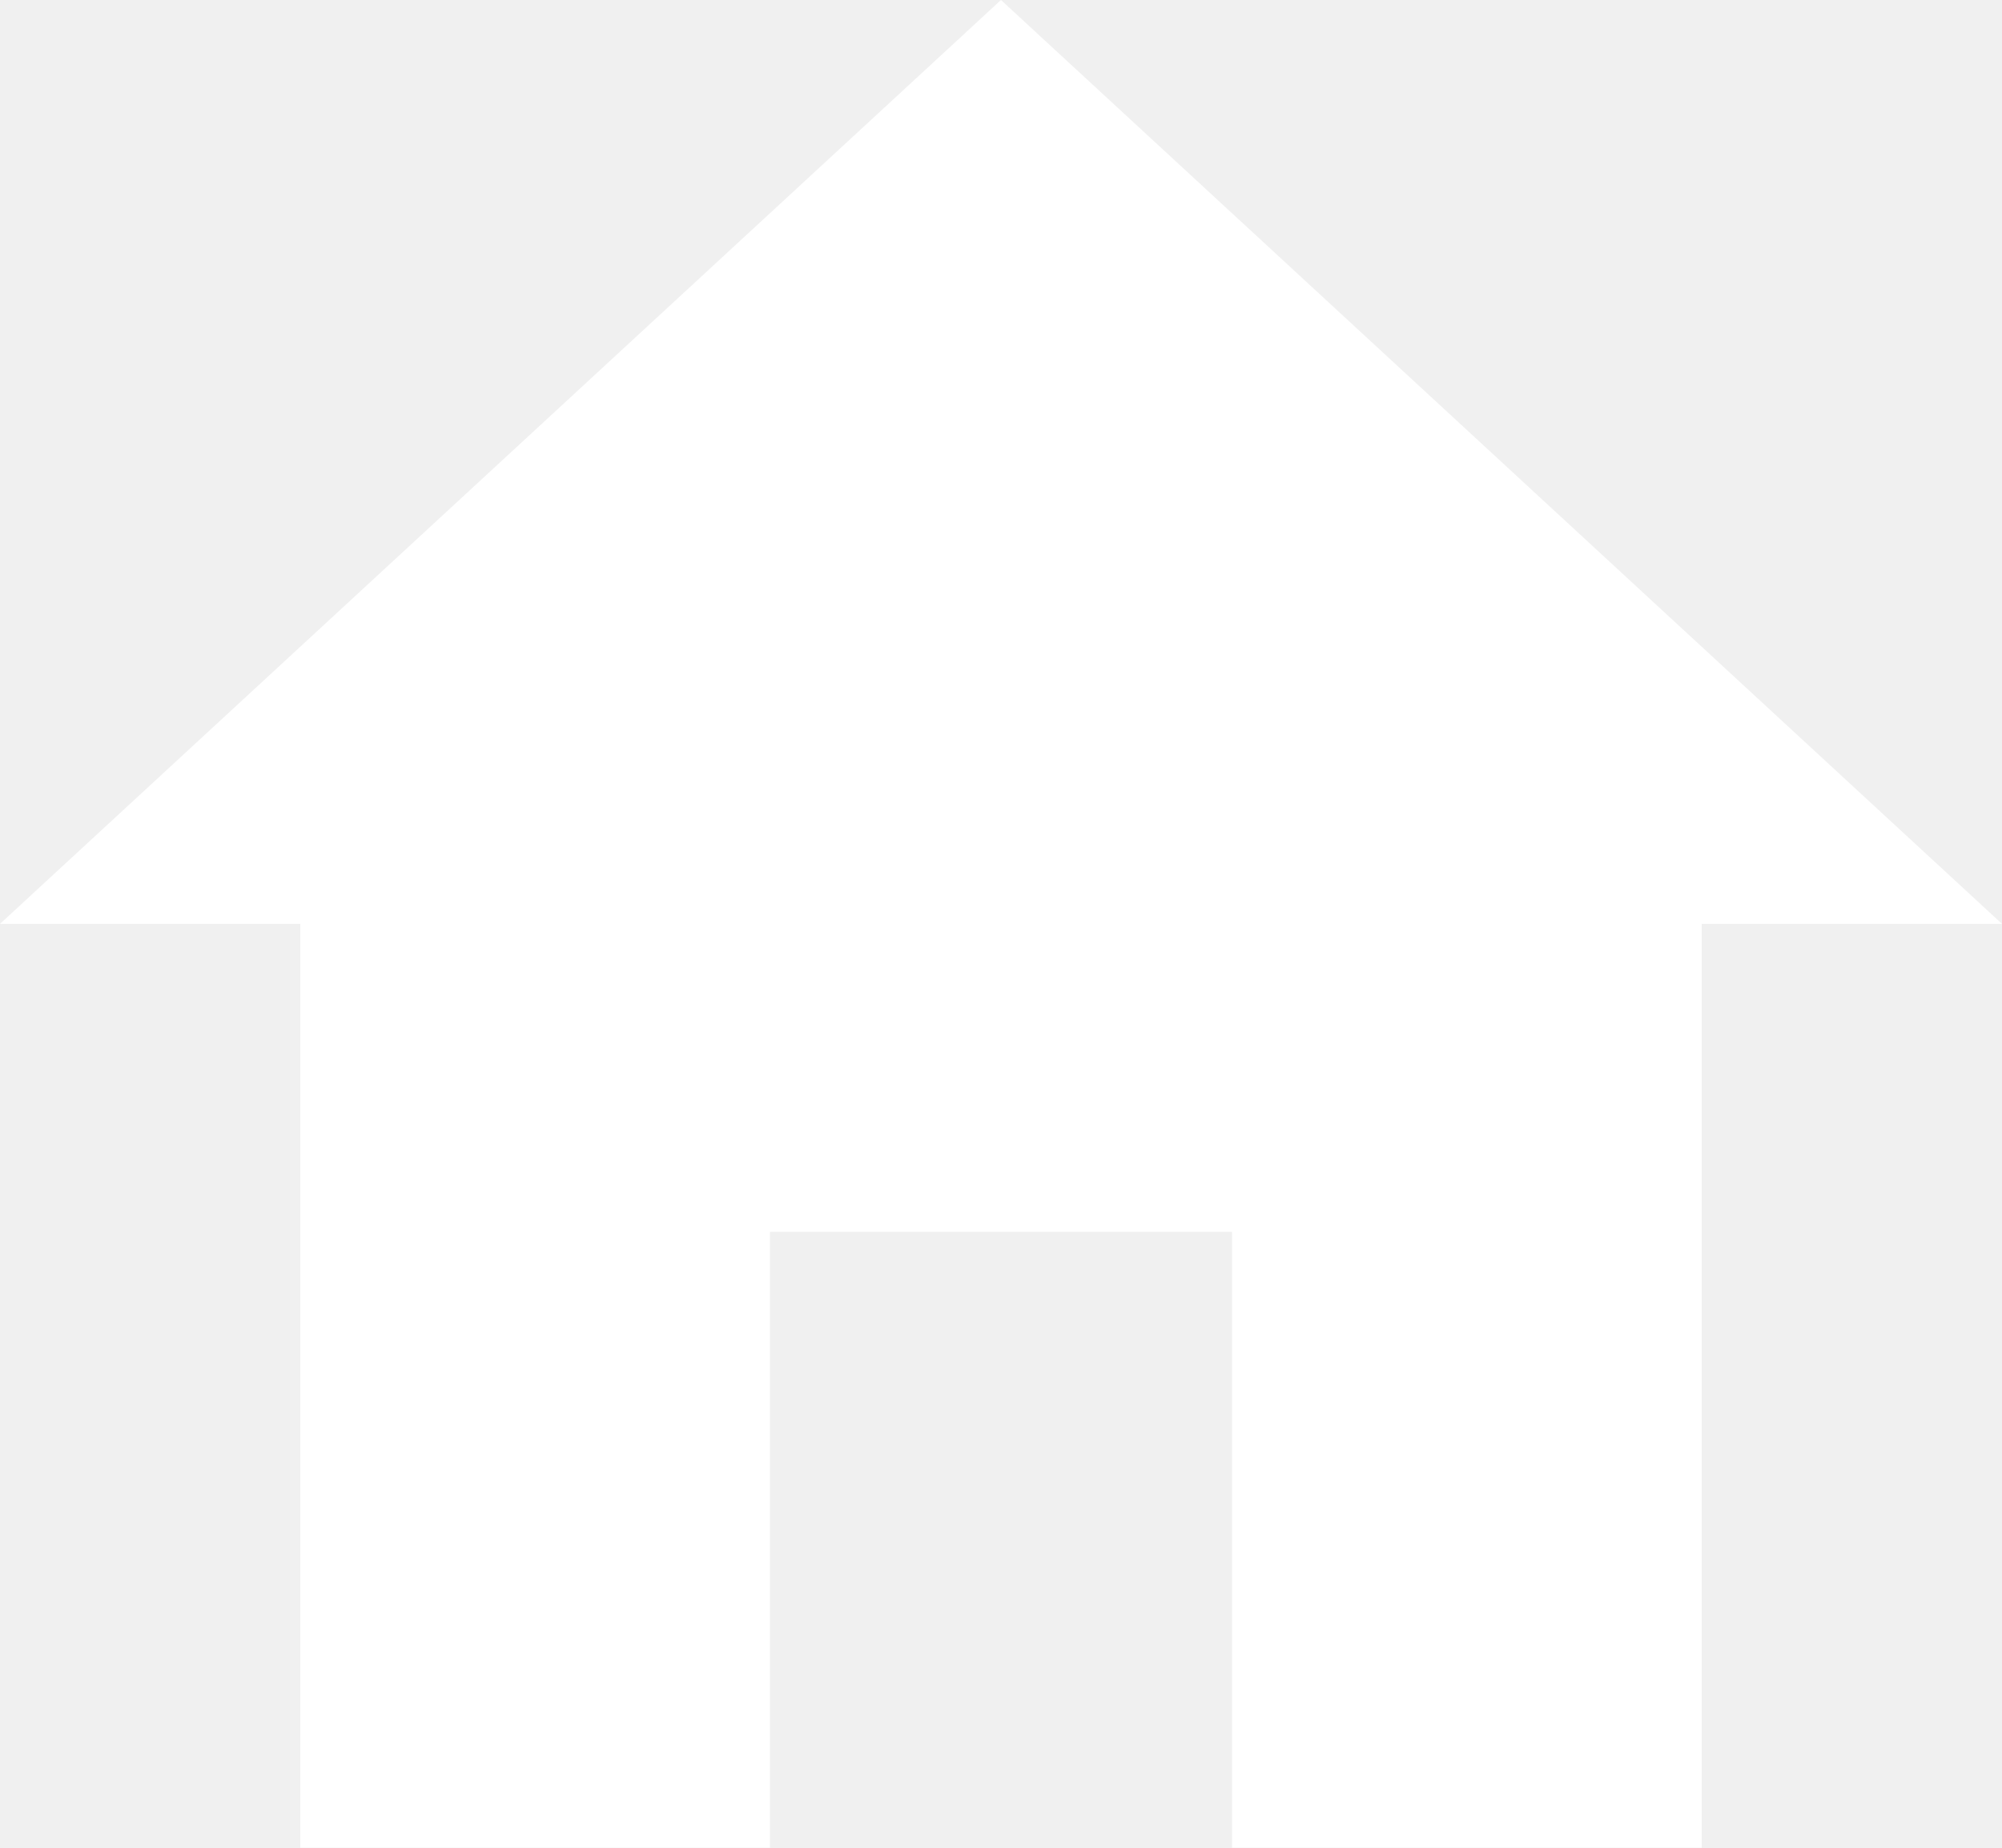
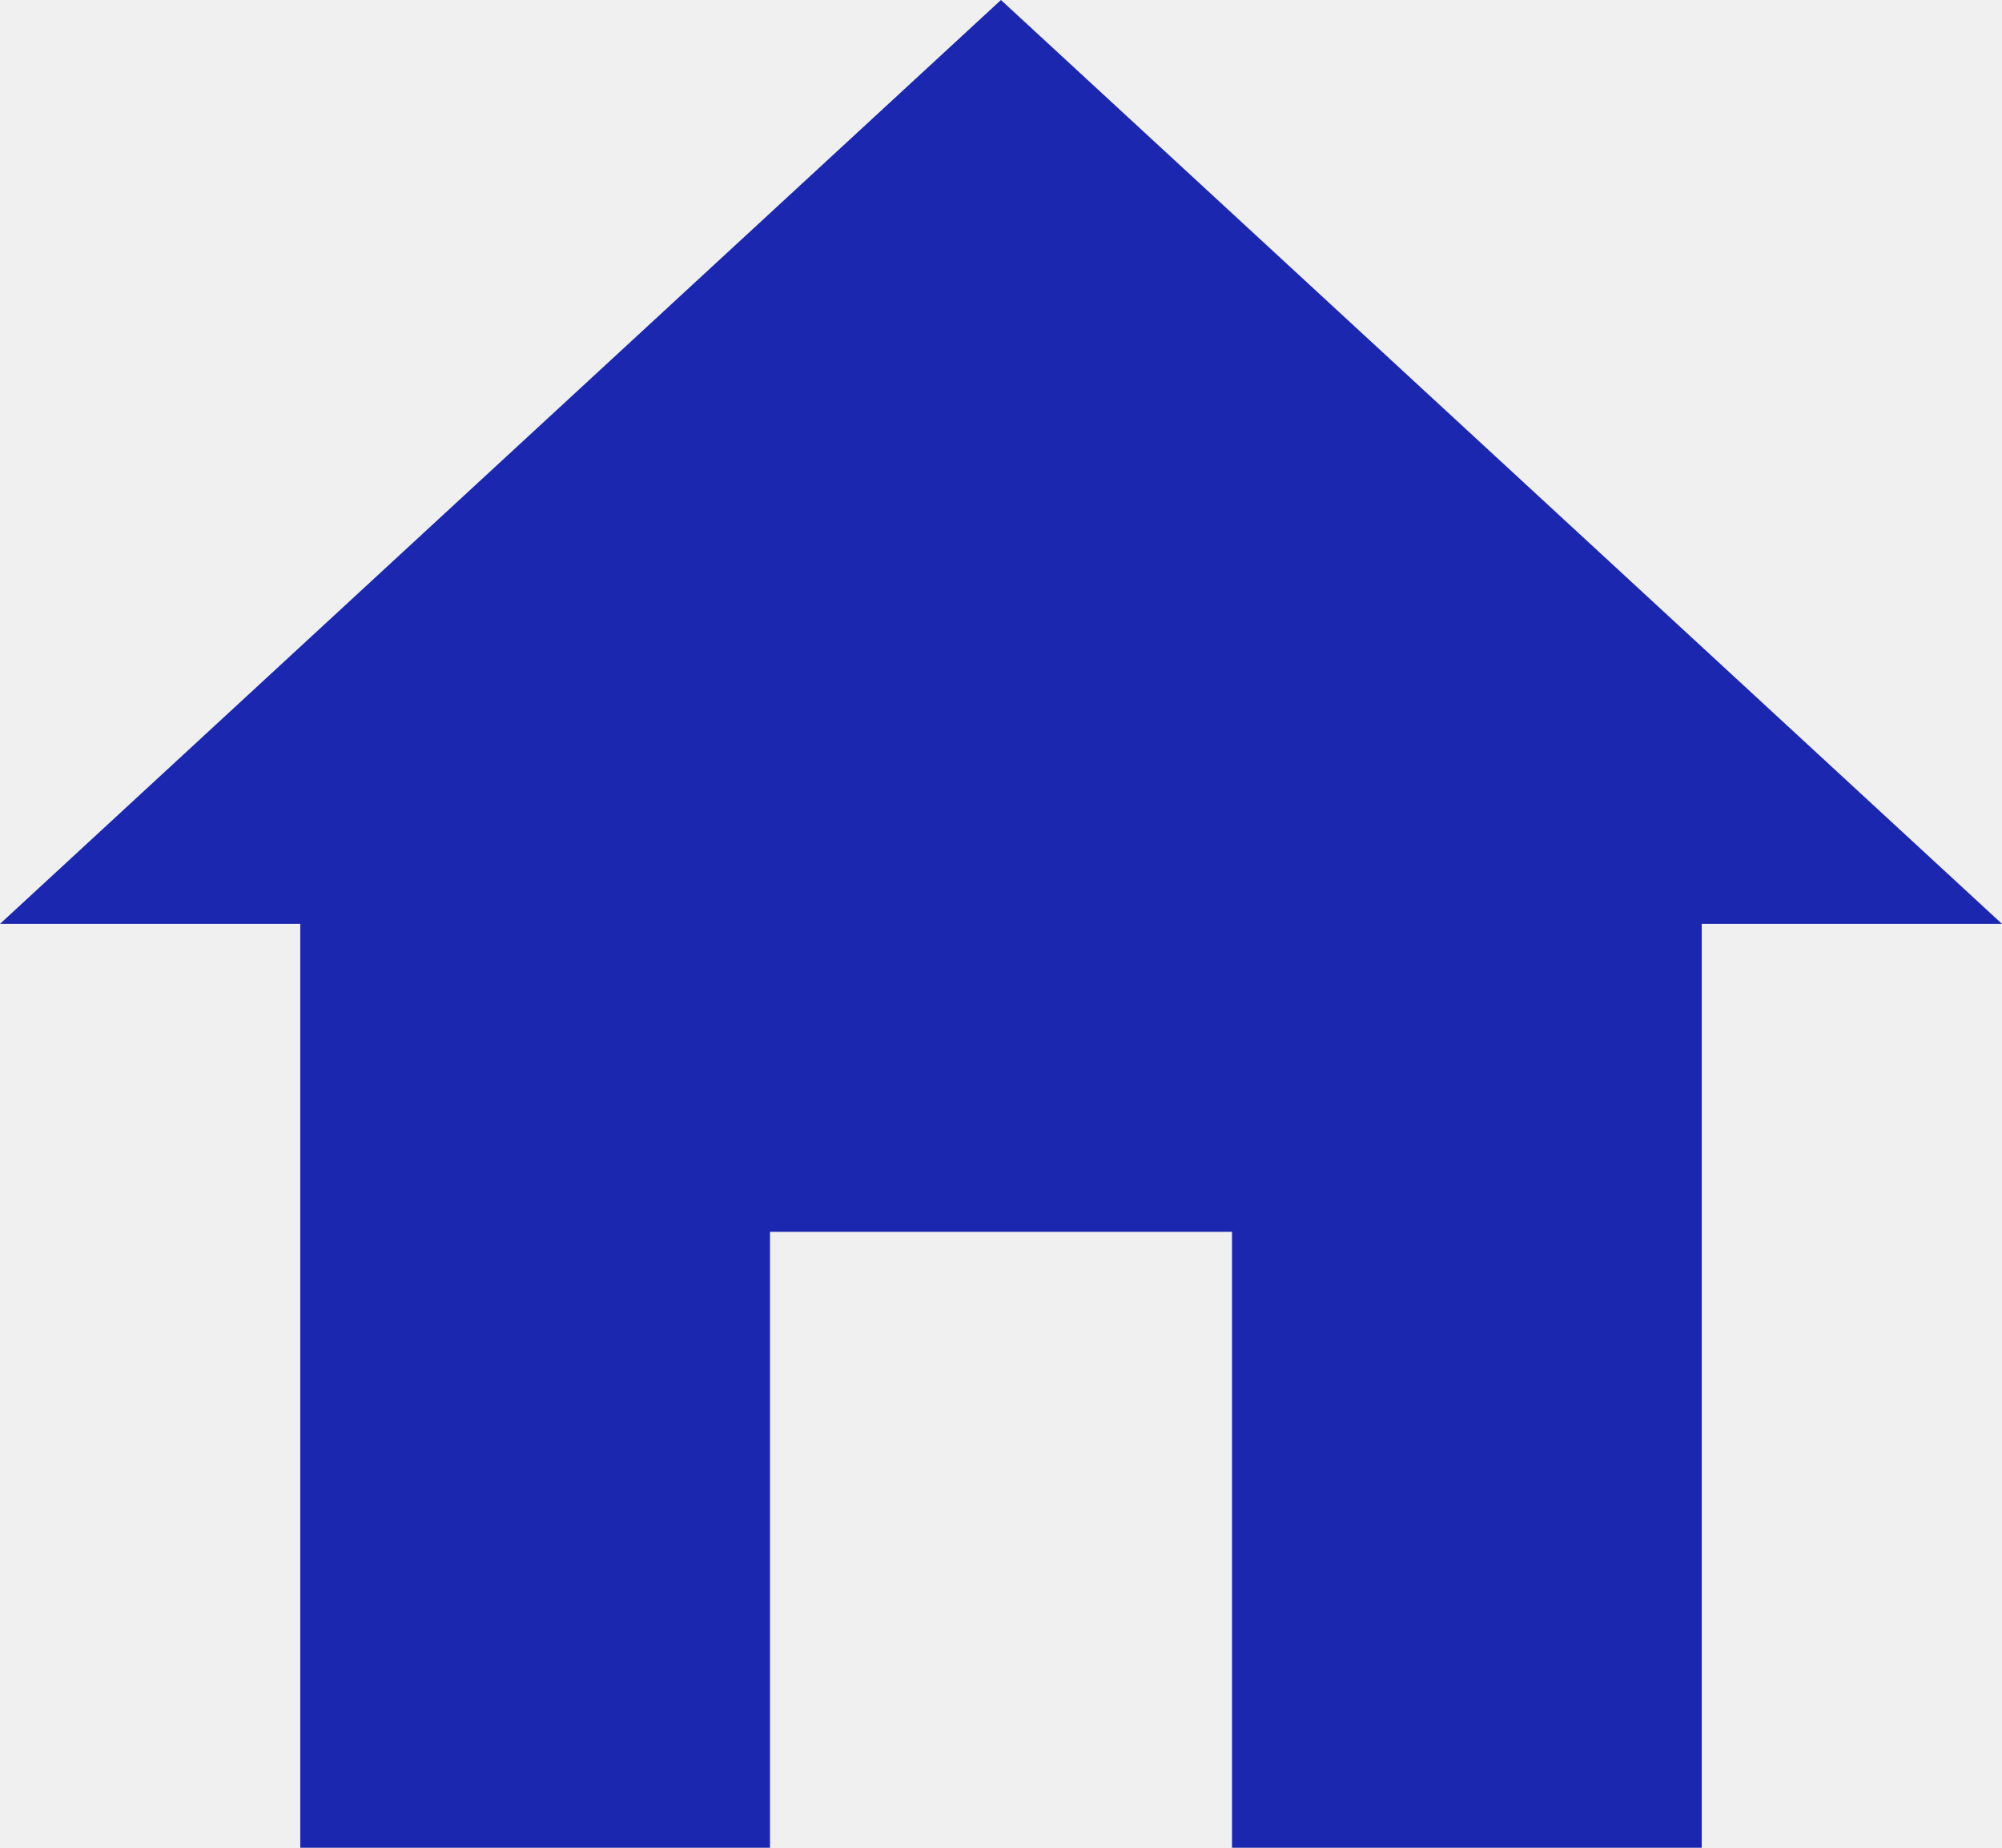
<svg xmlns="http://www.w3.org/2000/svg" width="24.375" height="22.5" viewBox="0 0 24.375 22.5">
  <defs>
-     <style>.a{fill:#fff;}</style>
+     <style>.a{fill:#1b27af;}</style>
  </defs>
  <path class="a" d="M12.75,27V19.5h5.625V27h5.719V15.75H27.75L15.562,4.5,3.375,15.75H7.031V27Z" transform="translate(-3.375 -4.5)" />
</svg>
